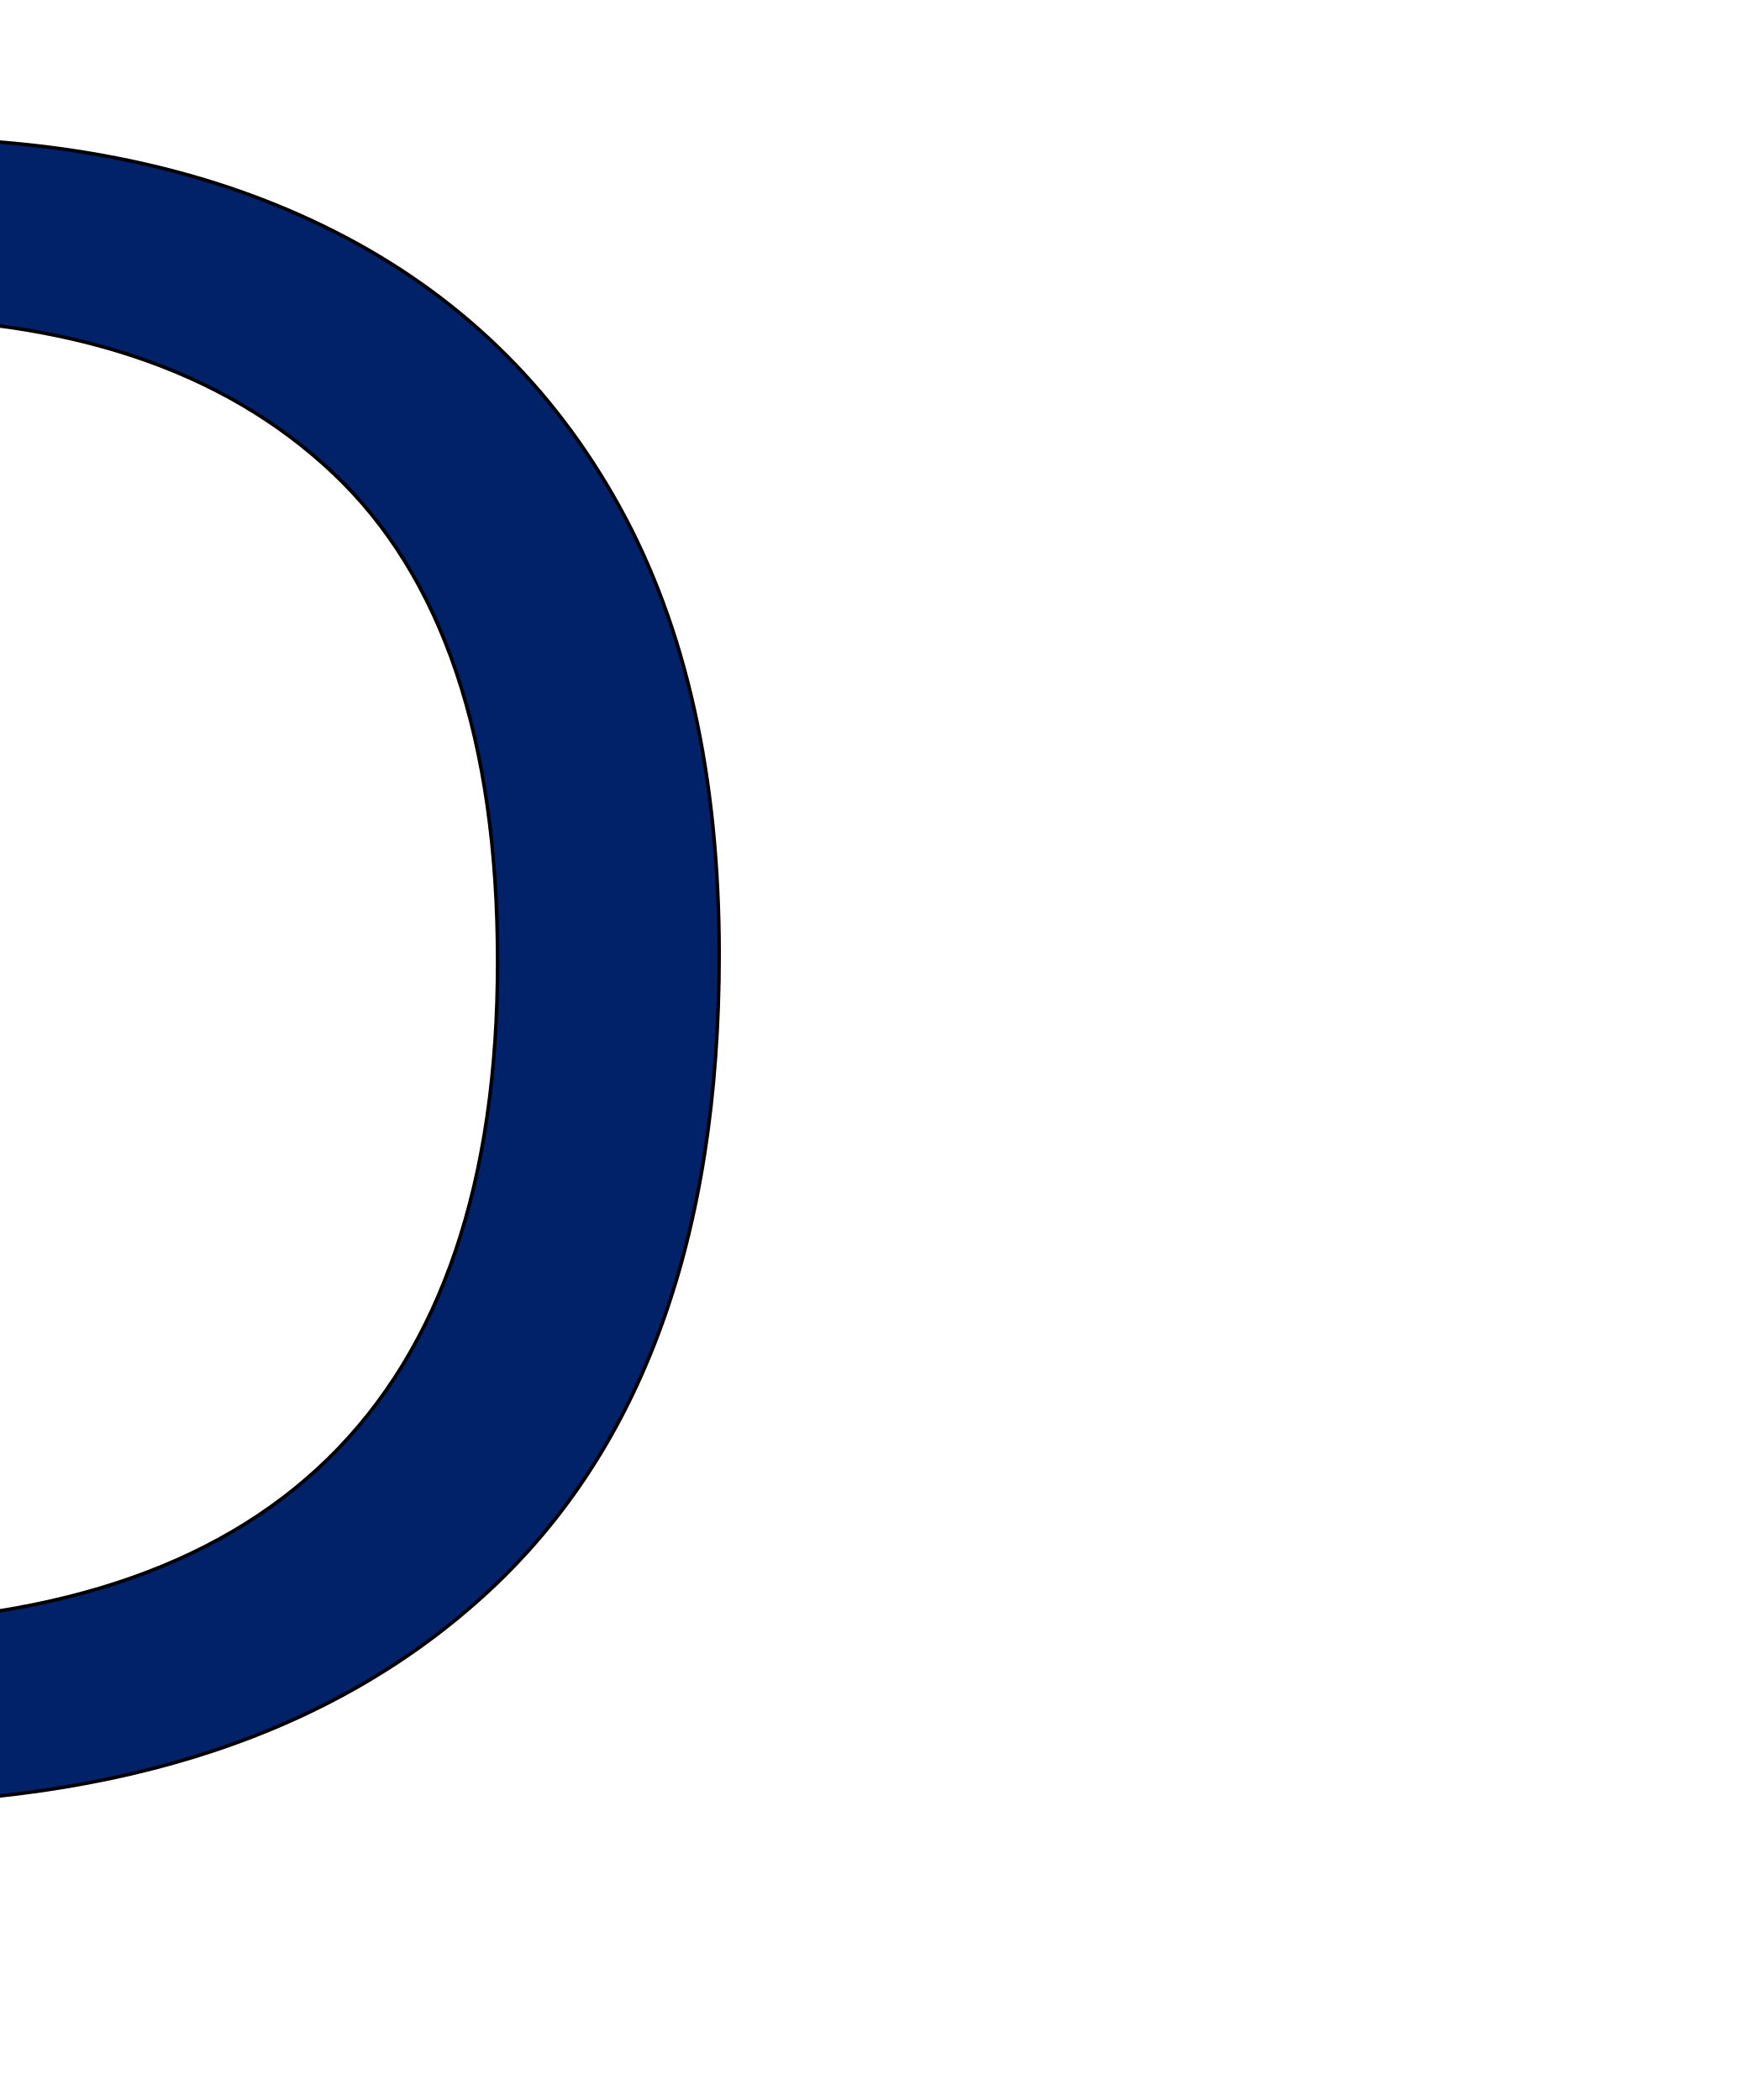
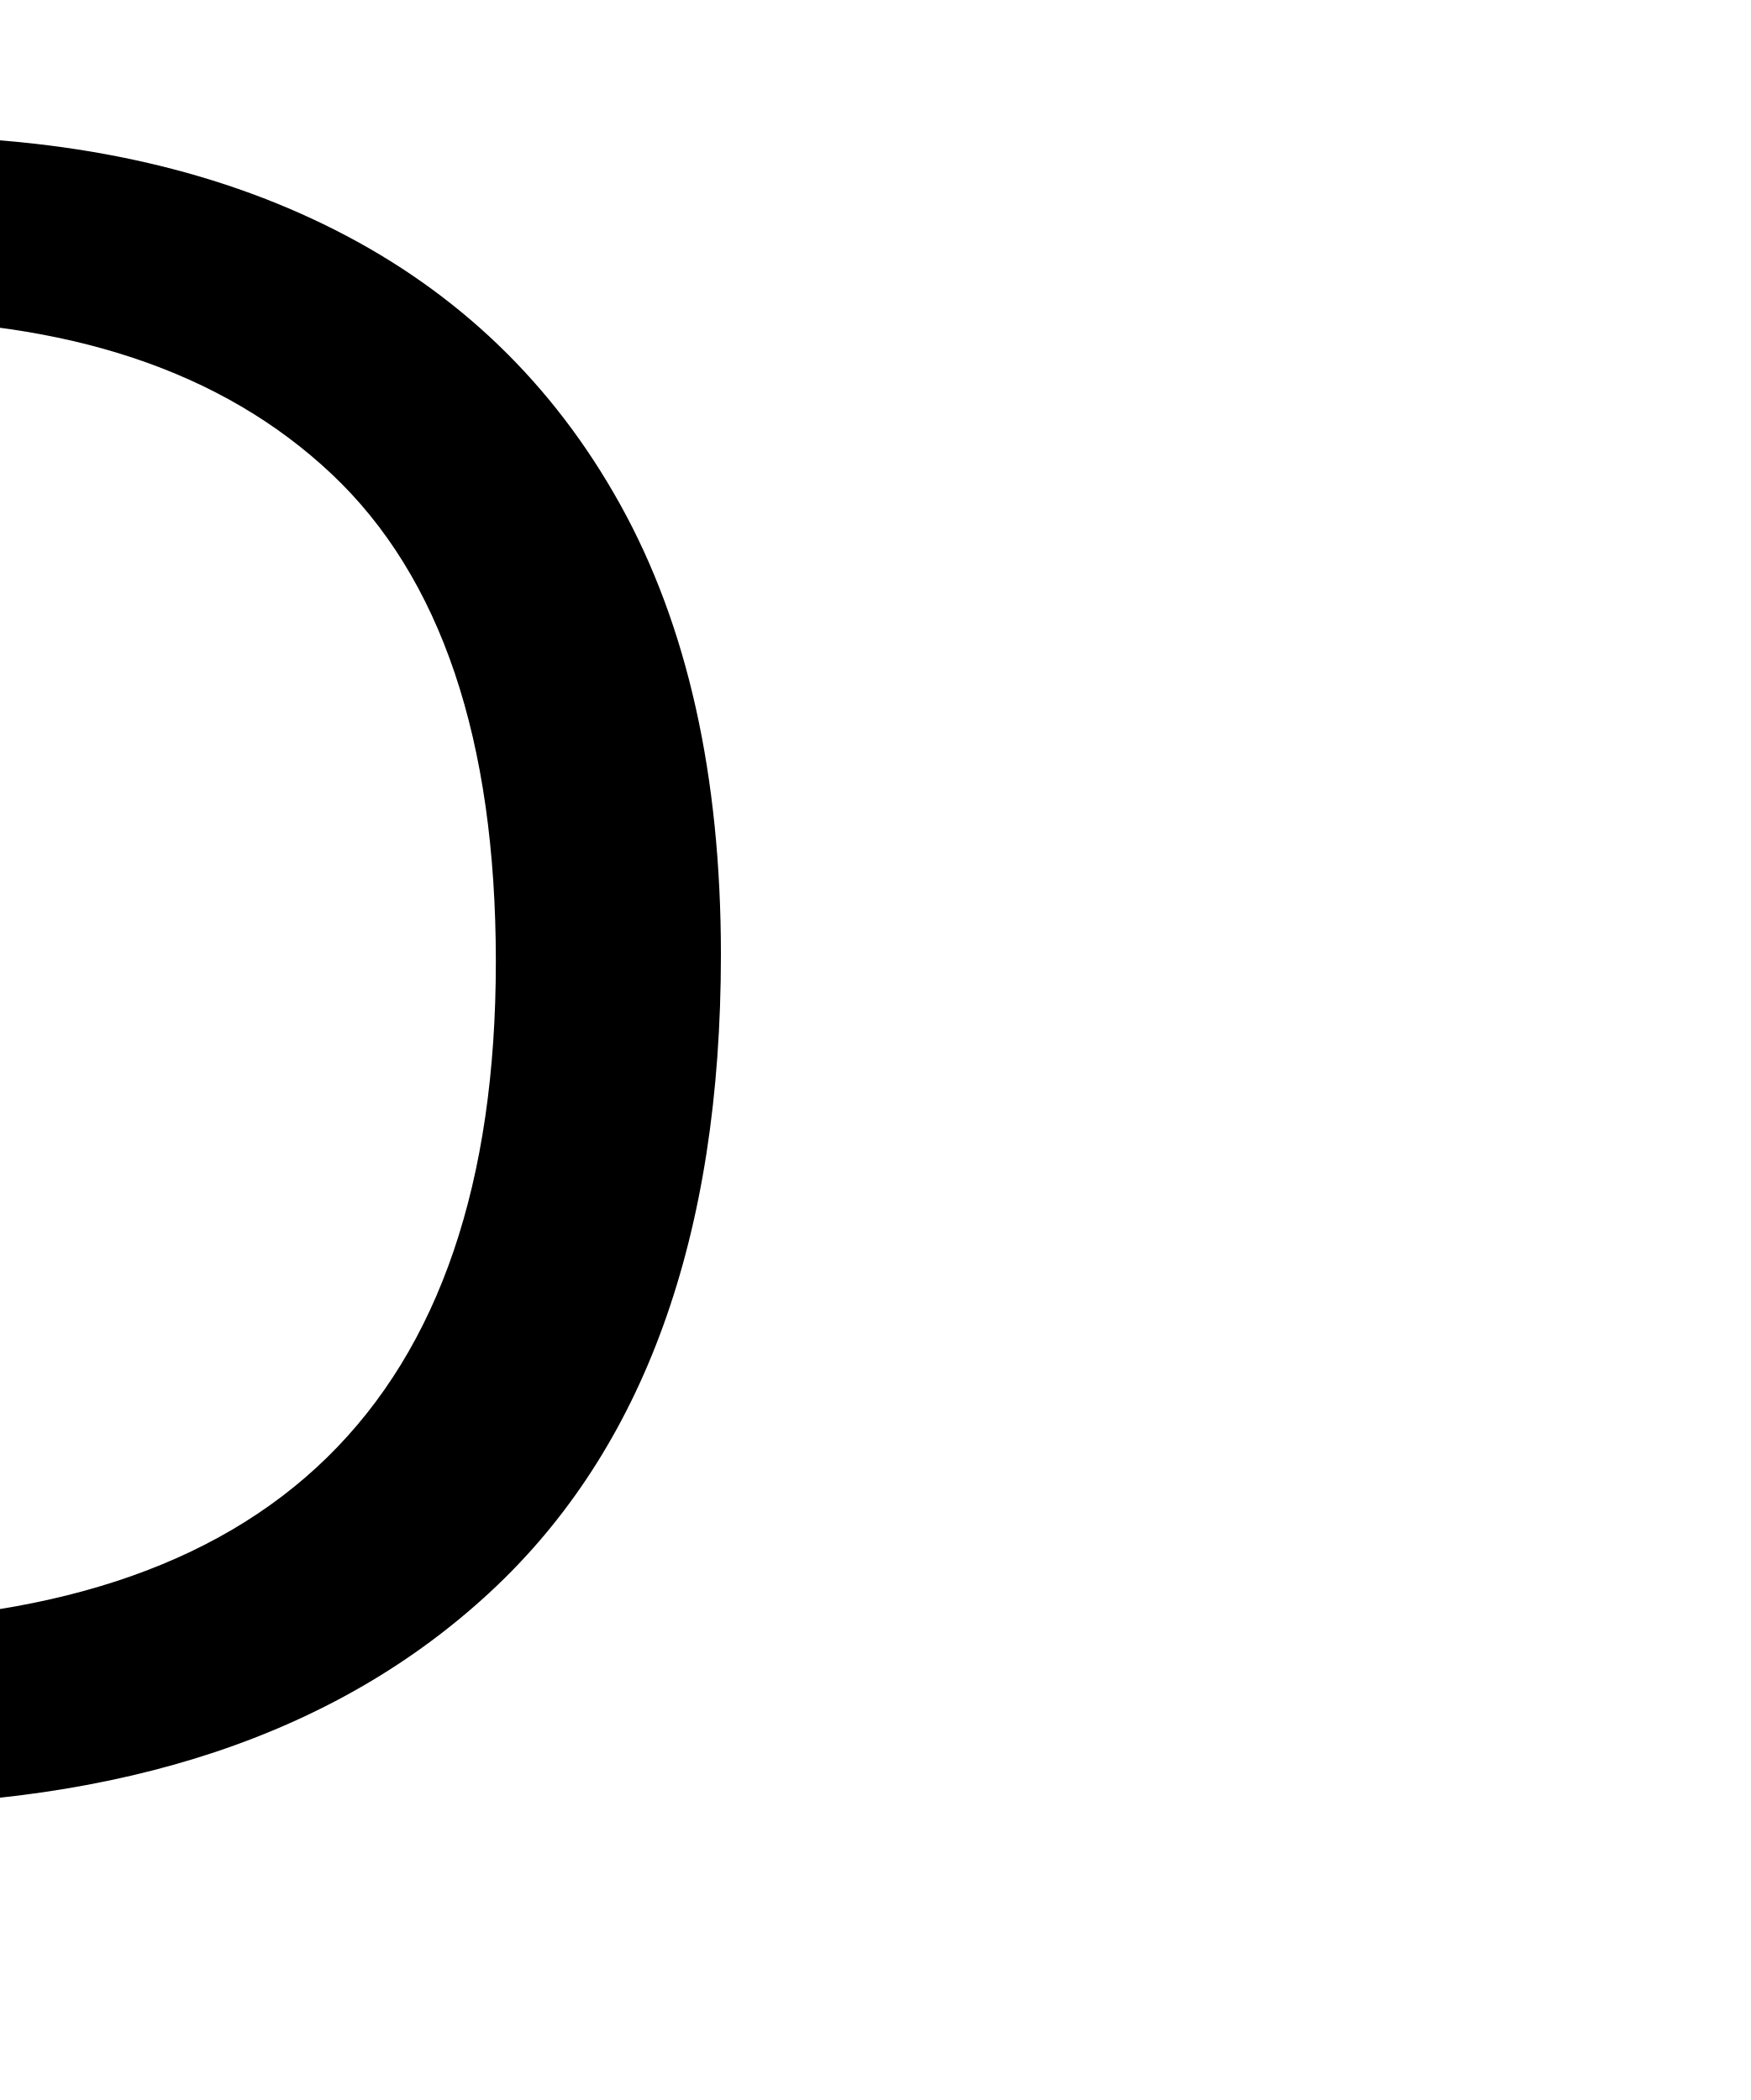
<svg xmlns="http://www.w3.org/2000/svg" width="500" height="600" version="1.1" viewBox="0 0 132.3 158.8" id="svg819">
  <defs id="defs823" />
-   <text xml:space="preserve" style="font-weight:bold;font-size:176.444px;line-height:normal;font-family:'TeX Gyre Termes';-inkscape-font-specification:'TeX Gyre Termes Bold';text-decoration-color:#000000;text-anchor:middle;fill:#000000;stroke:#000000;stroke-width:0.265;paint-order:fill markers stroke;stop-color:#000000" x="66.89" y="136.406" id="text3163">
-     <tspan id="tspan3161" style="font-style:normal;font-variant:normal;font-weight:normal;font-stretch:normal;font-size:176.444px;font-family:Garamond-Math;-inkscape-font-specification:Garamond-Math;fill:#012169;fill-opacity:1;stroke-width:0.265" x="66.89" y="136.406">D</tspan>
+   <text xml:space="preserve" style="font-weight:bold;font-size:176.444px;line-height:normal;font-family:'TeX Gyre Termes';-inkscape-font-specification:'TeX Gyre Termes Bold';text-decoration-color:#000000;text-anchor:middle;fill:#000000;stroke:#000000;stroke-width:0.265;paint-order:fill markers stroke;stop-color:#000000;fill-opacity:1" x="66.89" y="136.406" id="text3163">
+     <tspan id="tspan3161" style="font-style:normal;font-variant:normal;font-weight:normal;font-stretch:normal;font-size:176.444px;font-family:Garamond-Math;-inkscape-font-specification:Garamond-Math;fill:#000000;fill-opacity:1;stroke-width:0.265" x="66.89" y="136.406">D</tspan>
  </text>
</svg>
